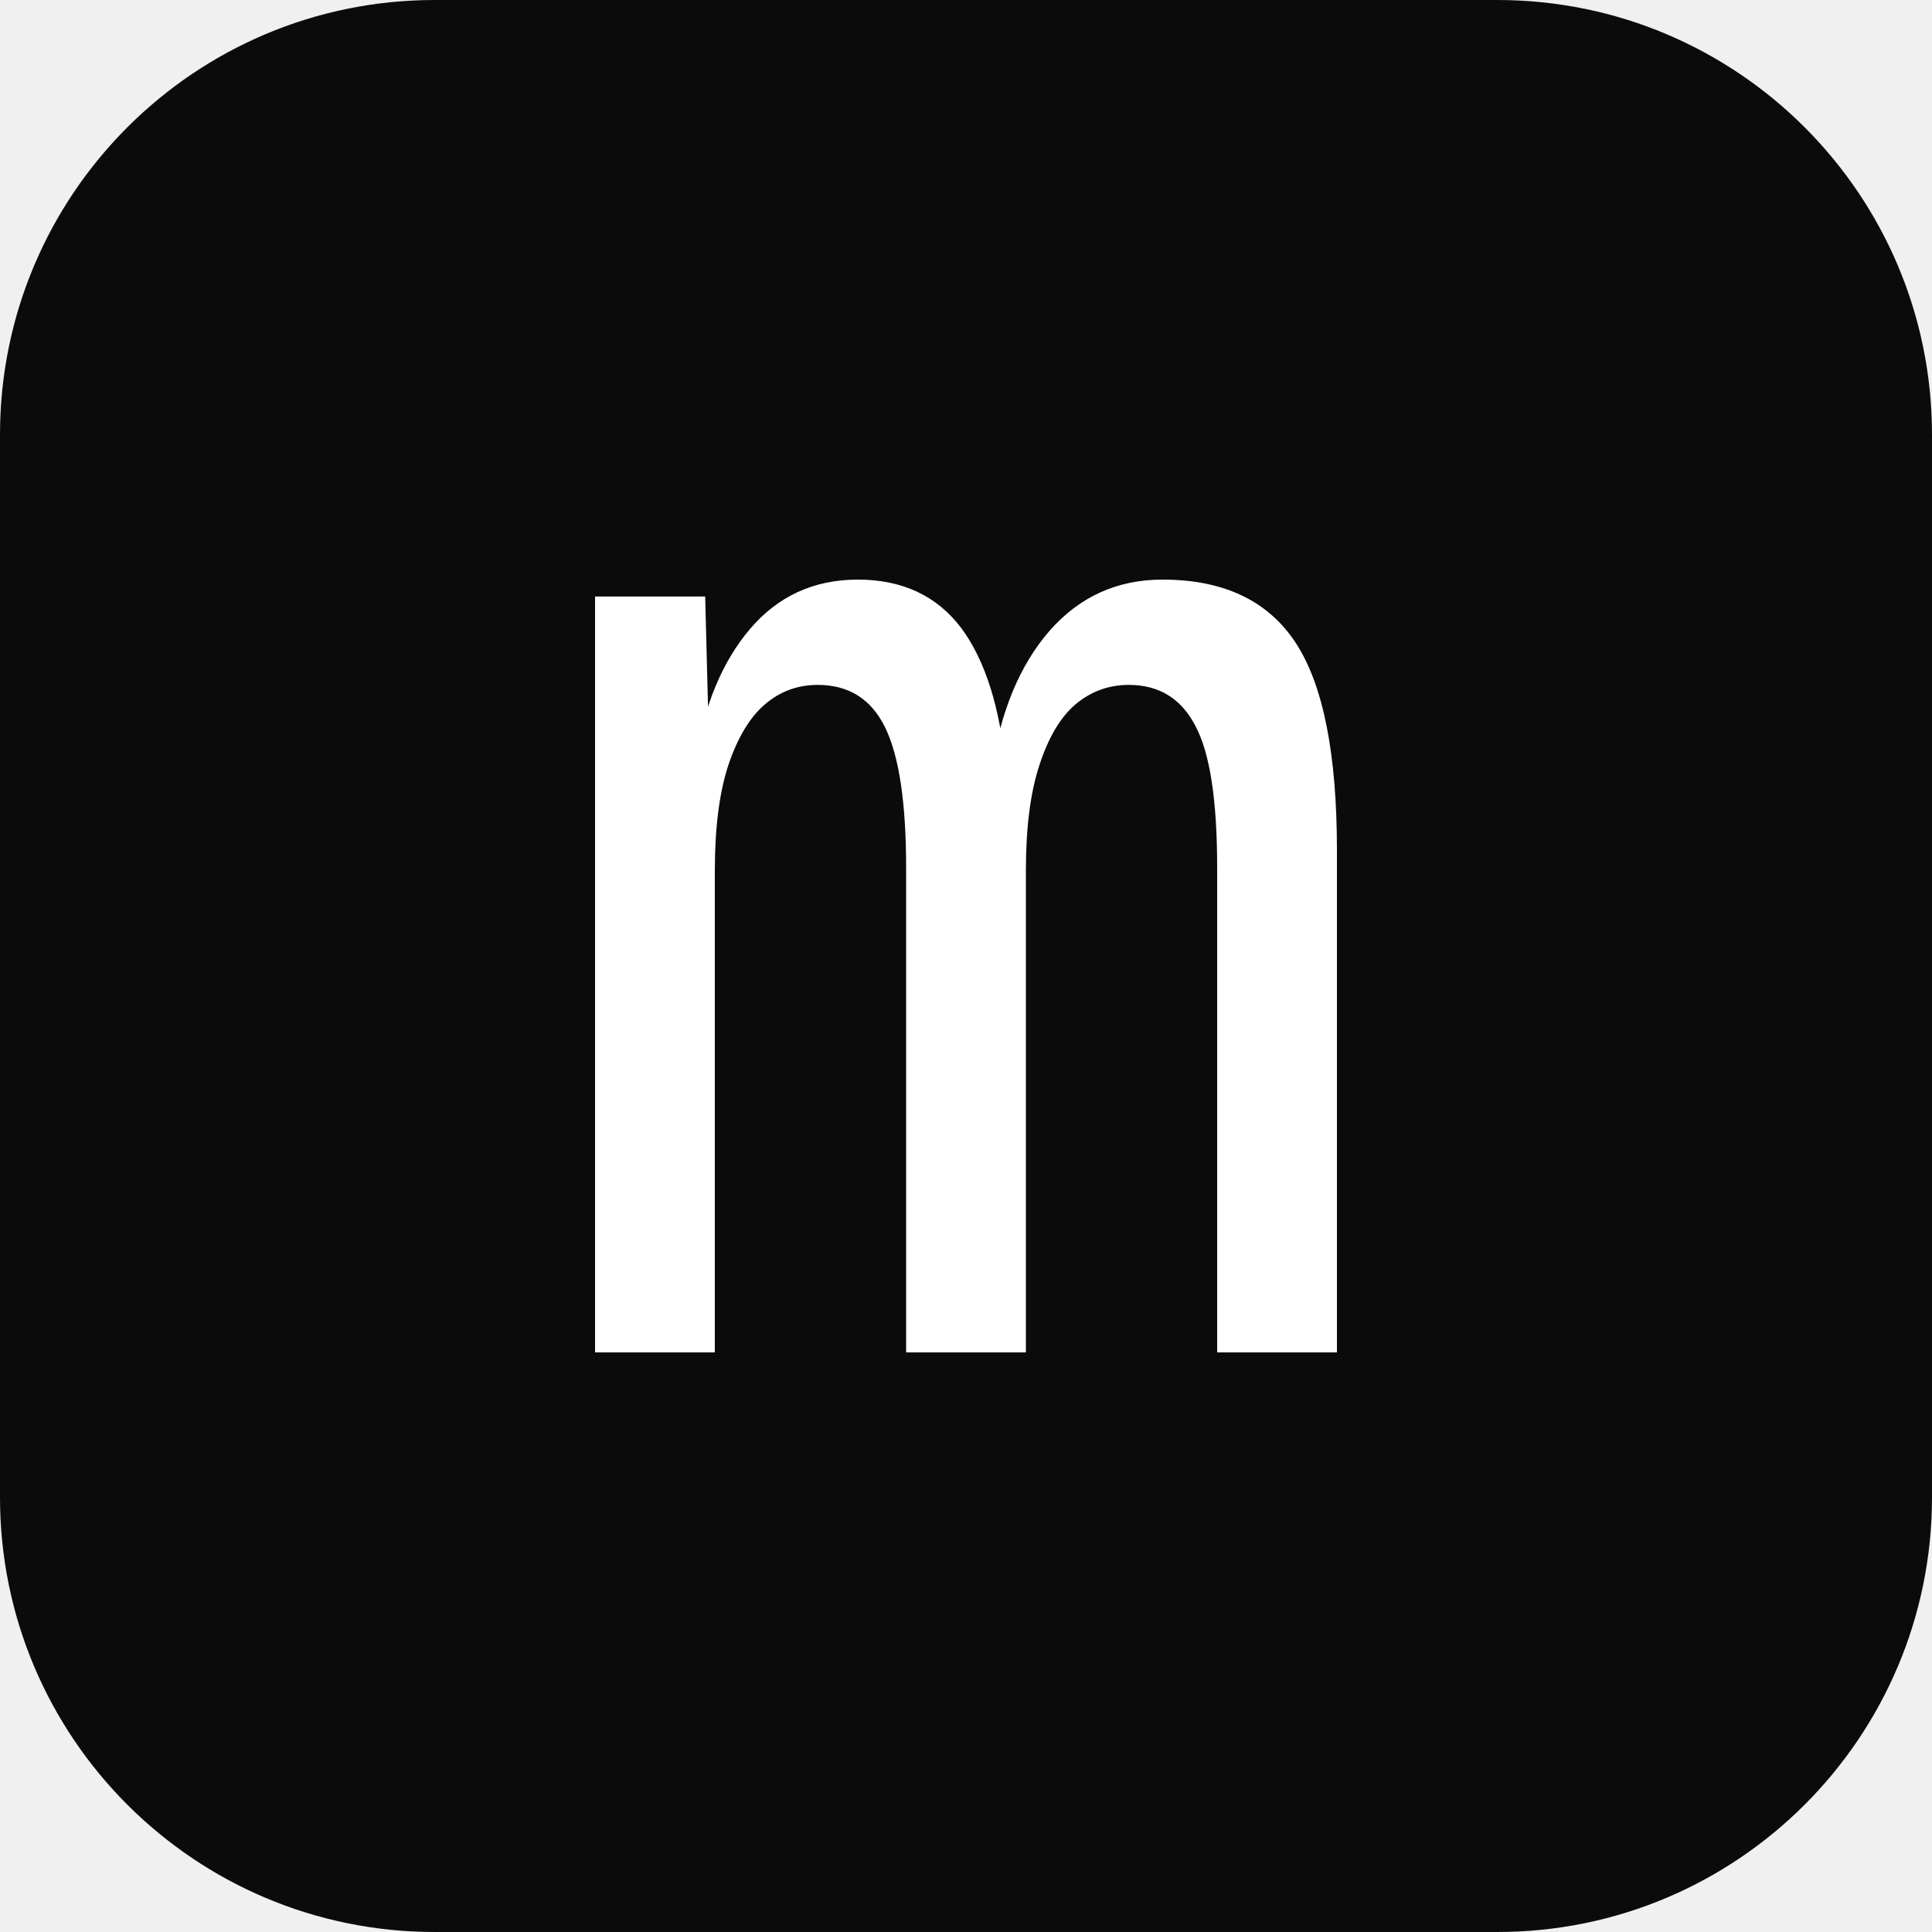
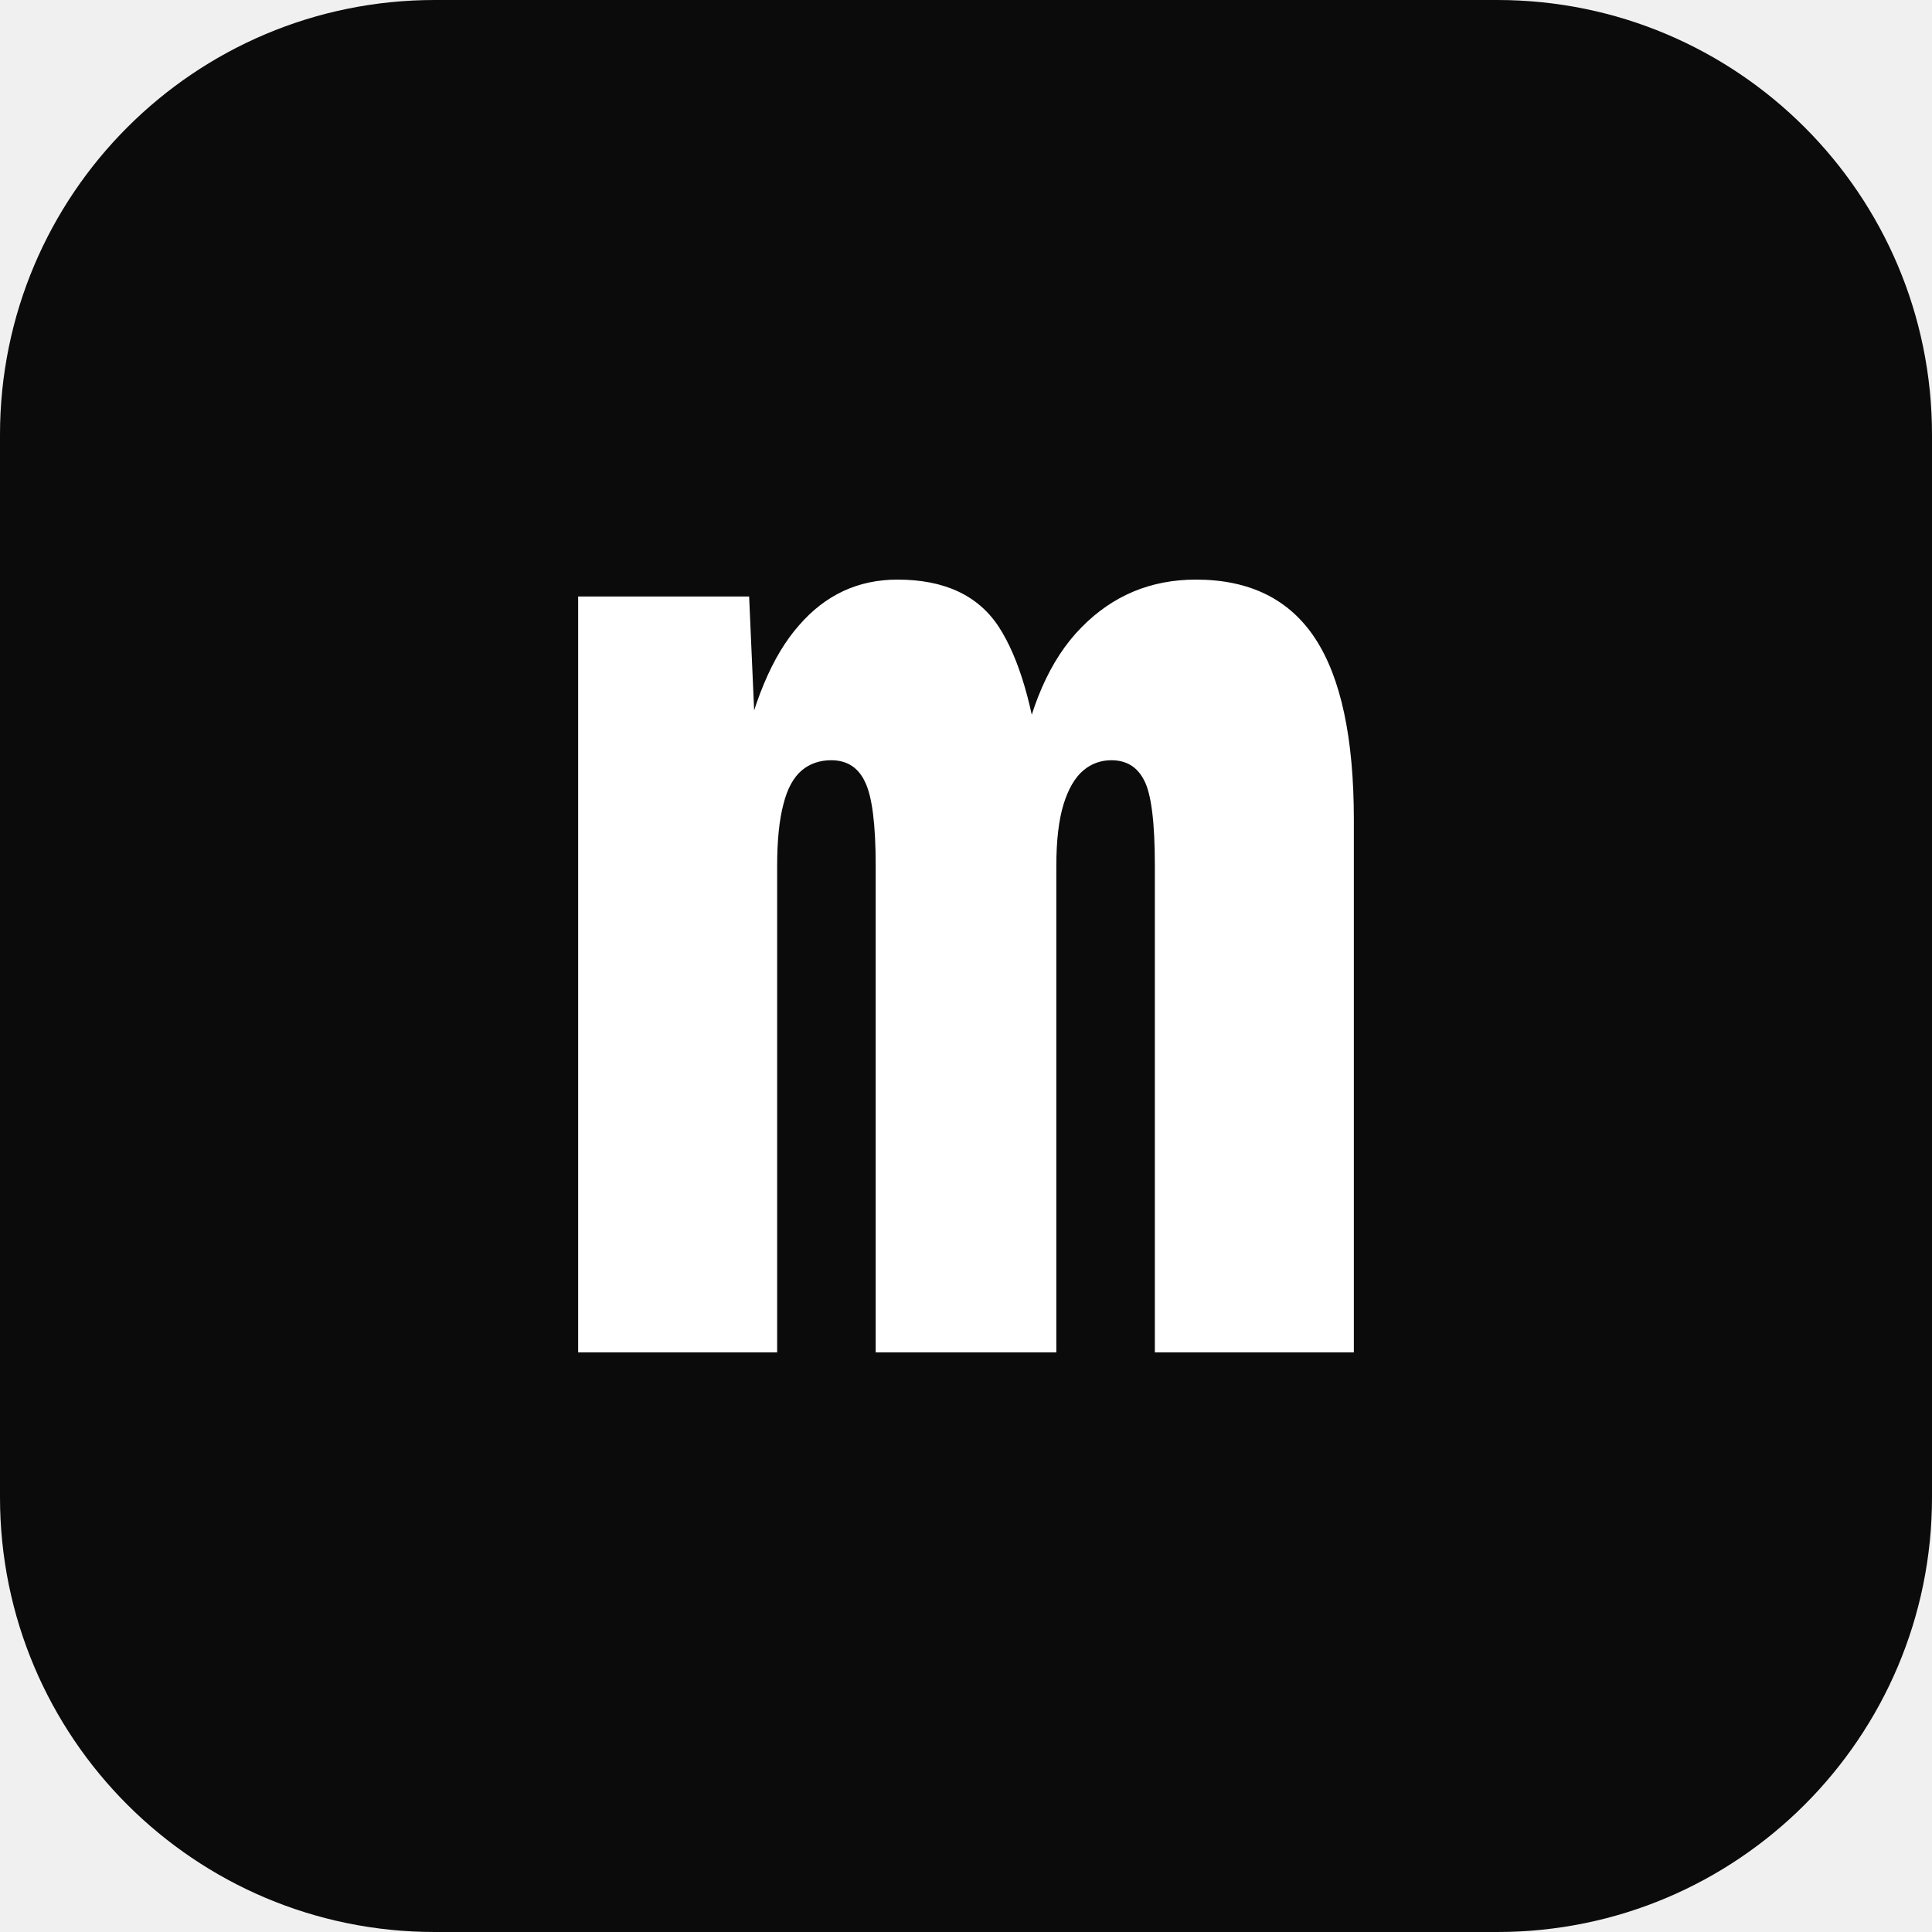
<svg xmlns="http://www.w3.org/2000/svg" width="40" height="40" viewBox="0 0 40 40" fill="none" role="img" aria-label="MXB App">
  <rect width="40" height="40" rx="9" fill="#0b0b0c" />
-   <path d="M12.32 28V12.35H14.6L14.69 15.84L14.39 15.78Q14.66 14.04 15.53 13.02Q16.4 12 17.76 12Q19.14 12 19.9 13Q20.65 14.01 20.83 15.96H20.53Q20.8 14.13 21.73 13.06Q22.66 12 24.07 12Q25.96 12 26.82 13.3Q27.68 14.6 27.68 17.61V28H25.2V17.96Q25.2 15.87 24.75 15.03Q24.31 14.18 23.37 14.18Q22.75 14.18 22.27 14.58Q21.8 14.98 21.52 15.84Q21.24 16.69 21.24 18.02V28H18.76V17.96Q18.76 15.96 18.33 15.07Q17.9 14.18 16.93 14.18Q16.31 14.18 15.84 14.58Q15.37 14.98 15.08 15.84Q14.8 16.69 14.8 18.02V28Z" fill="#ffffff" />
+   <path d="M11.97 28V12.35H15.51L15.67 15.99L15.31 15.89Q15.71 13.89 16.54 12.95Q17.36 12 18.58 12Q20.04 12 20.68 12.98Q21.31 13.95 21.56 15.99H21.08Q21.41 13.98 22.39 12.99Q23.36 12 24.76 12Q26.43 12 27.23 13.22Q28.03 14.44 28.03 16.97V28H23.91V17.92Q23.91 16.58 23.69 16.16Q23.48 15.74 23.01 15.74Q22.68 15.74 22.43 15.95Q22.17 16.17 22.02 16.65Q21.87 17.14 21.87 17.93V28H18.13V17.92Q18.13 16.64 17.91 16.19Q17.7 15.74 17.21 15.74Q16.85 15.74 16.6 15.95Q16.34 16.17 16.22 16.65Q16.09 17.14 16.09 17.93V28Z" fill="#ffffff" />
</svg>
